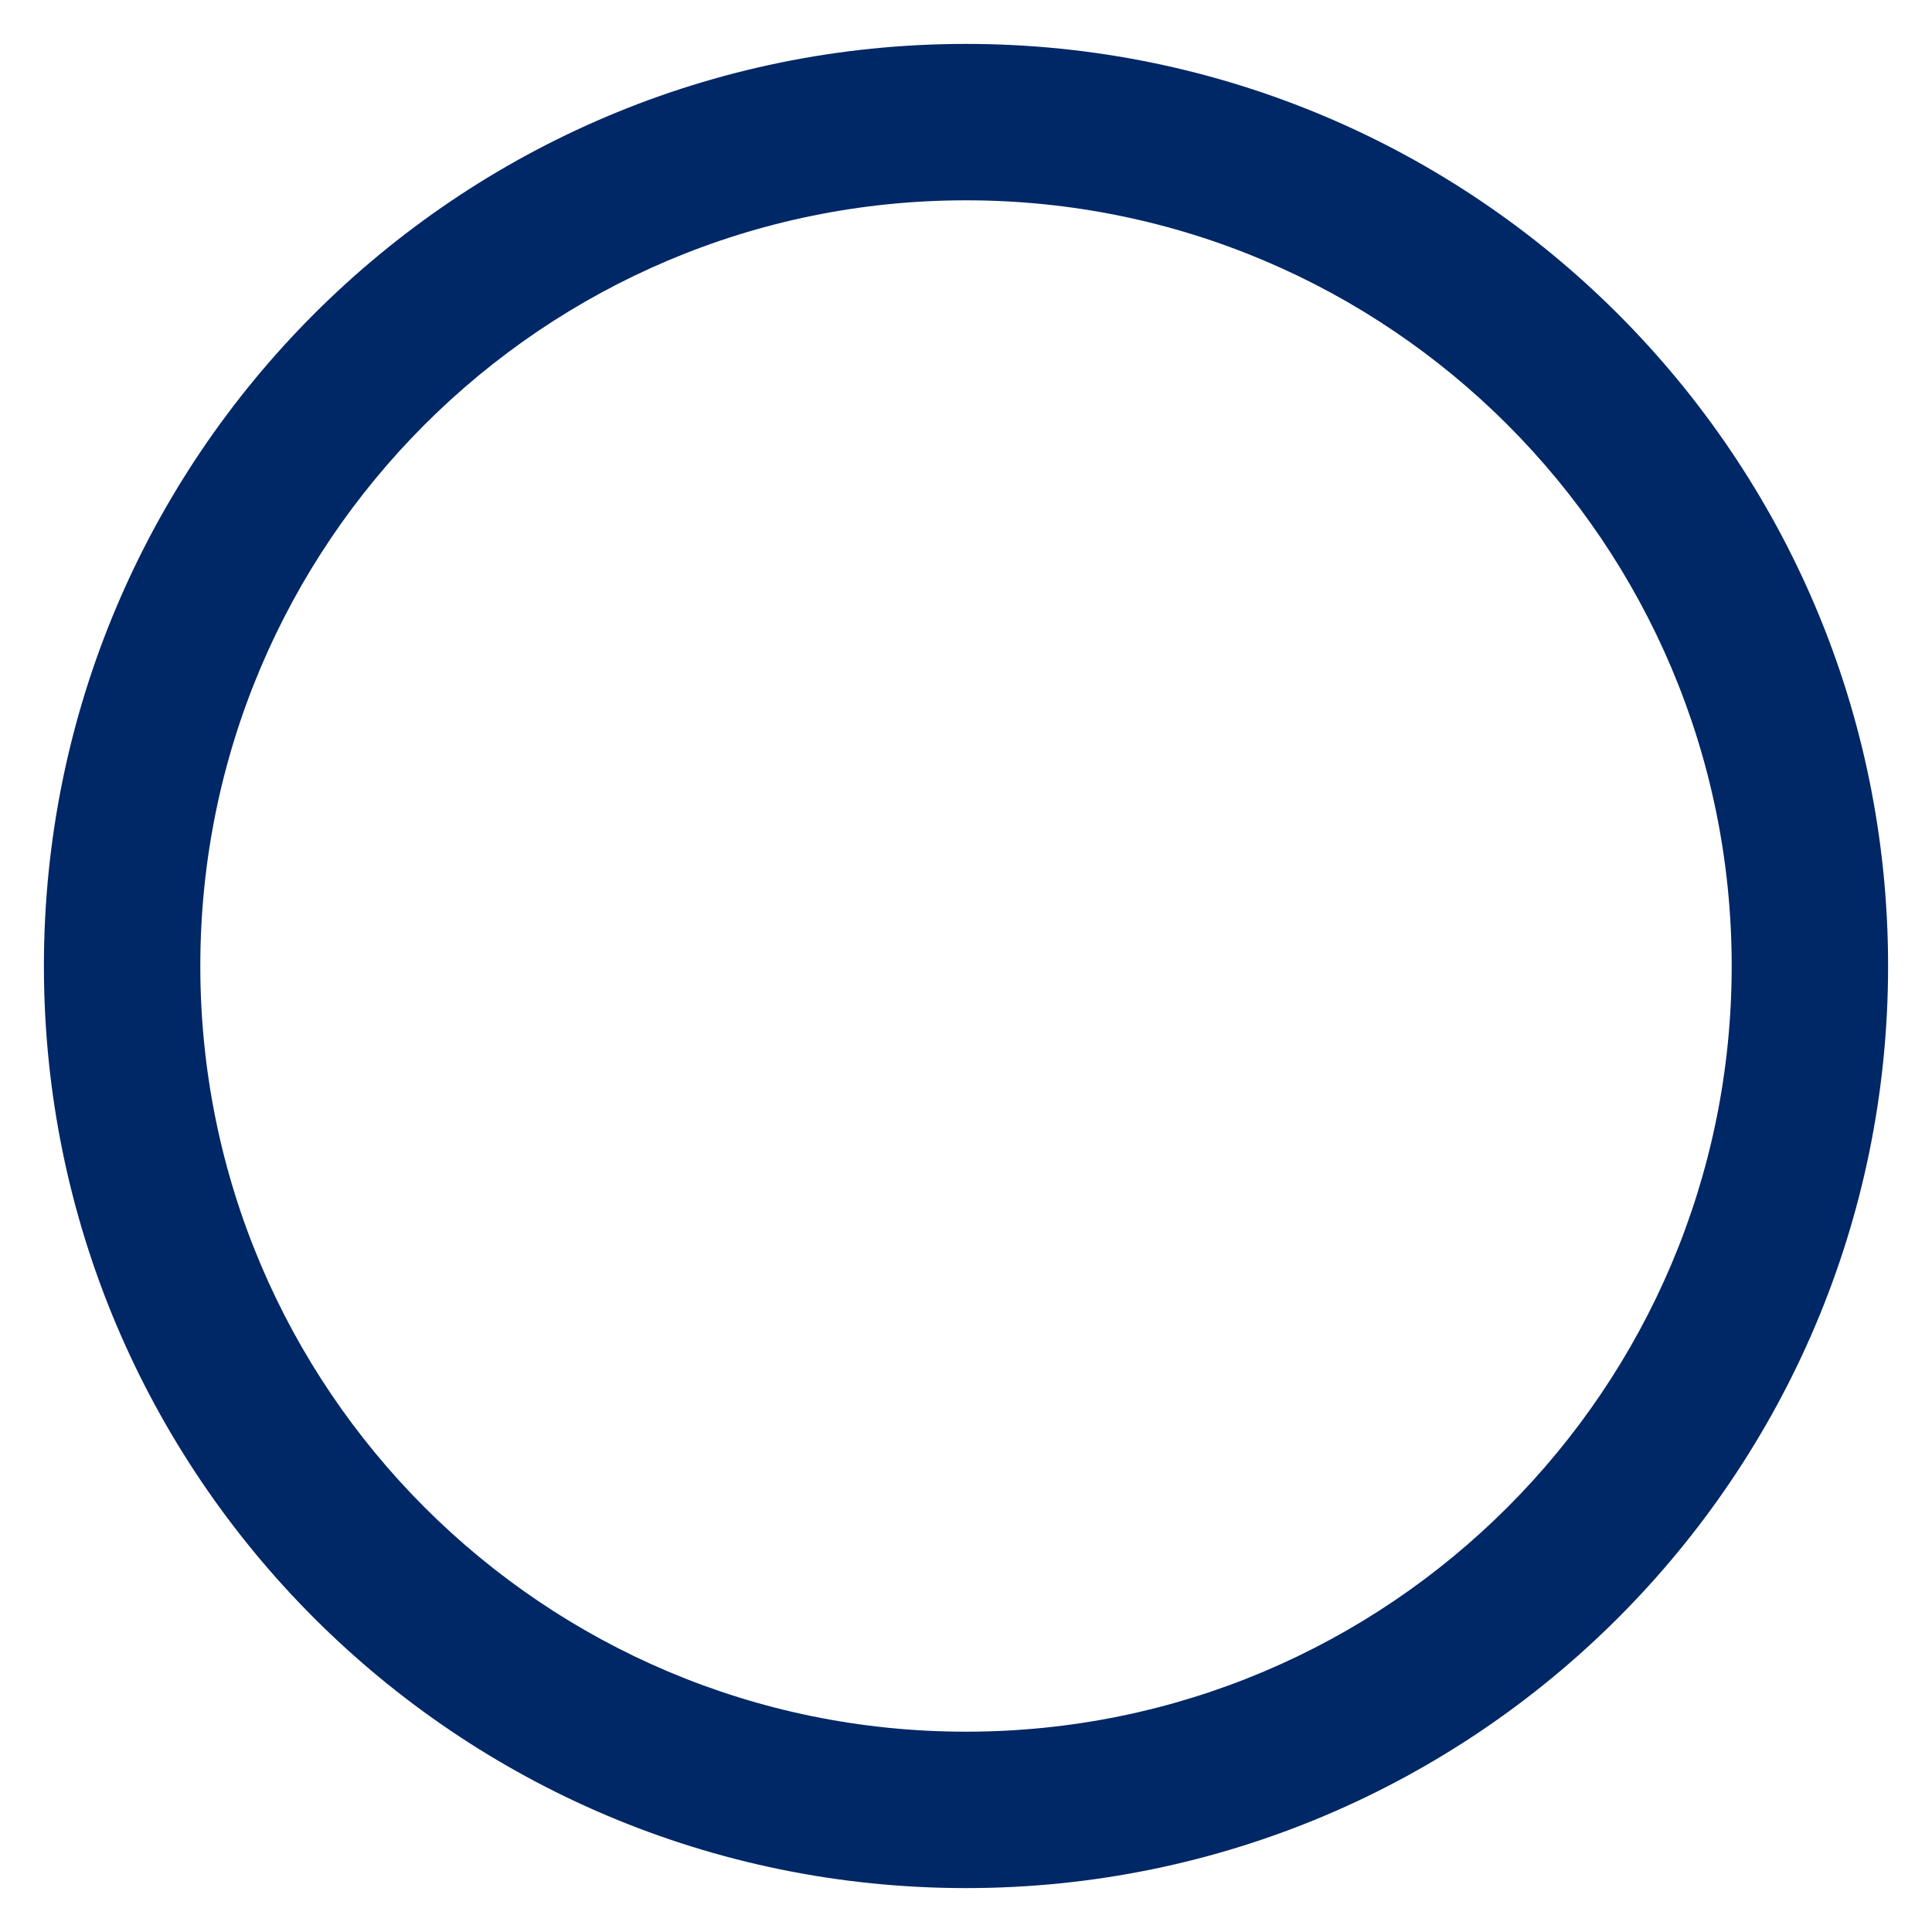
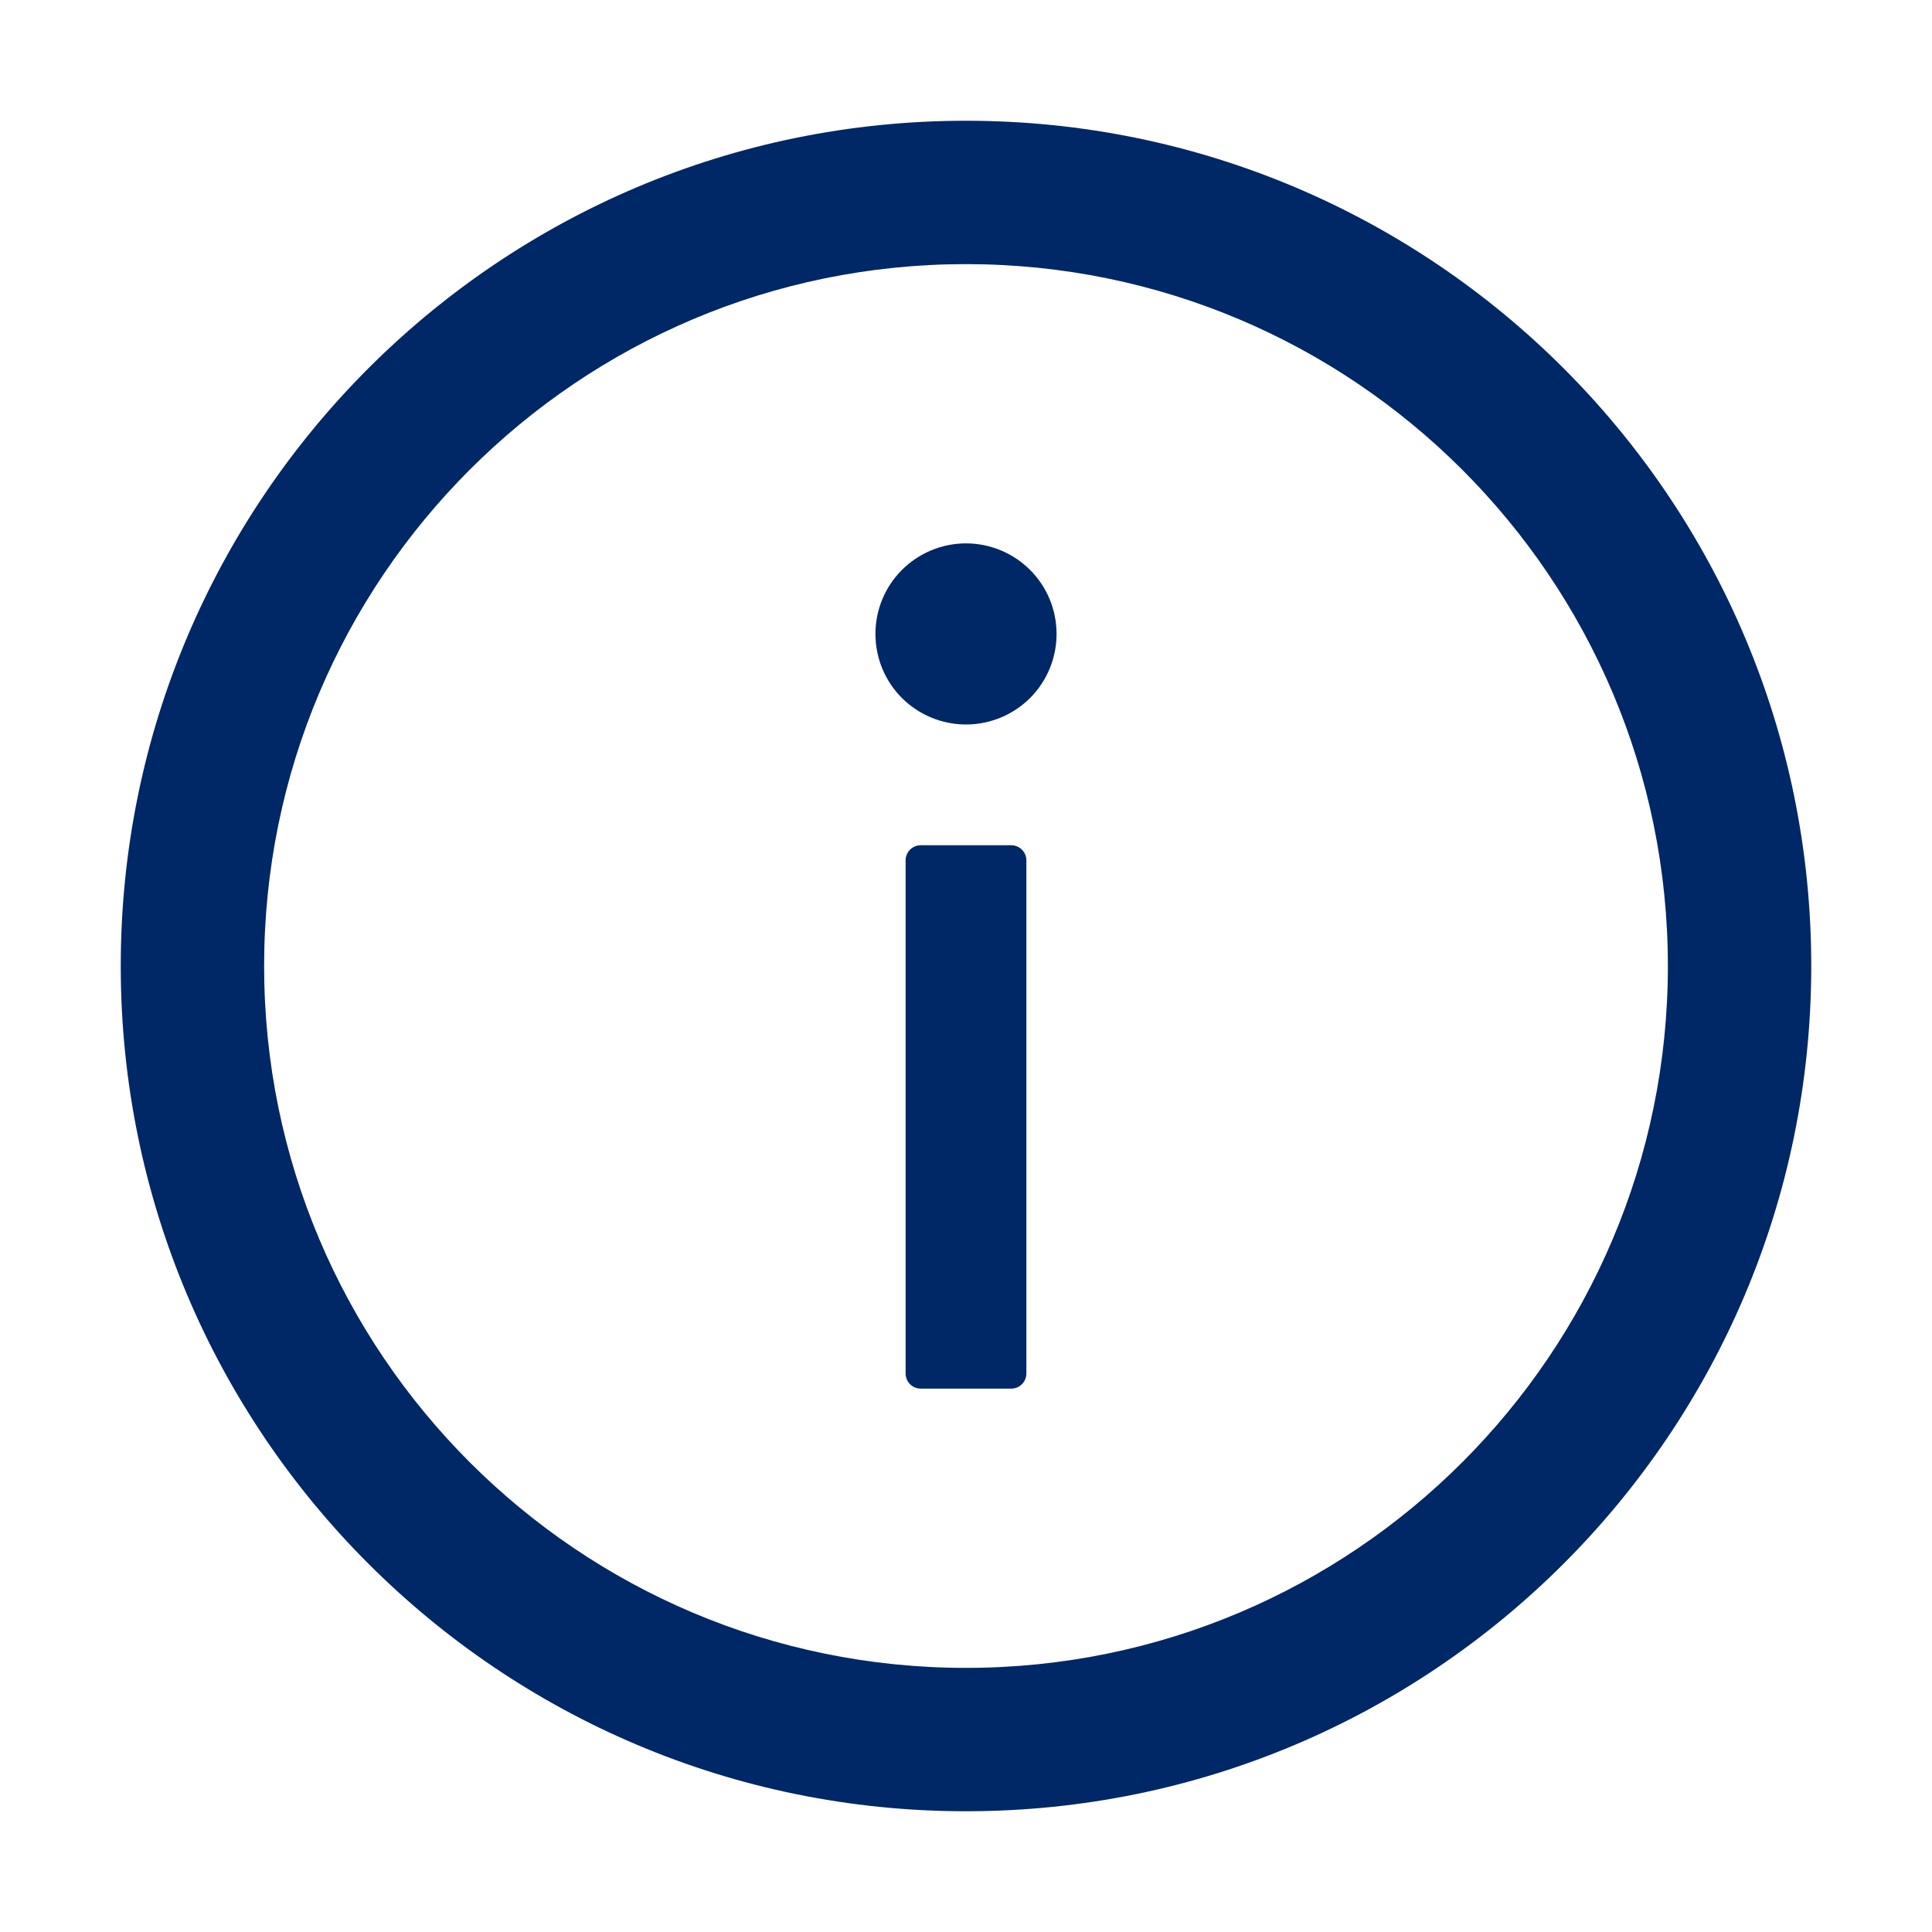
- <svg xmlns="http://www.w3.org/2000/svg" width="22" height="22" viewBox="0 0 22 22" fill="none">
-   <path d="M11 0.5C5.202 0.5 0.5 5.202 0.5 11C0.5 16.798 5.202 21.5 11 21.5C16.798 21.5 21.5 16.798 21.5 11C21.5 5.202 16.798 0.5 11 0.5ZM11 19.719C6.186 19.719 2.281 15.814 2.281 11C2.281 6.186 6.186 2.281 11 2.281C15.814 2.281 19.719 6.186 19.719 11C19.719 15.814 15.814 19.719 11 19.719Z" fill="#002766" />
+ <svg xmlns="http://www.w3.org/2000/svg" width="24" height="24" viewBox="0 0 24 24" fill="none">
+   <path d="M12 1.5C6.202 1.5 1.5 6.202 1.5 12C1.5 17.798 6.202 22.5 12 22.5C17.798 22.5 22.5 17.798 22.5 12C22.5 6.202 17.798 1.5 12 1.5ZM12 20.719C7.186 20.719 3.281 16.814 3.281 12C3.281 7.186 7.186 3.281 12 3.281C16.814 3.281 20.719 7.186 20.719 12C20.719 16.814 16.814 20.719 12 20.719Z" fill="#002766" />
+   <path d="M10.875 7.875C10.875 8.173 10.993 8.46 11.204 8.671C11.415 8.881 11.702 9 12 9C12.298 9 12.585 8.881 12.796 8.671C13.007 8.46 13.125 8.173 13.125 7.875C13.125 7.577 13.007 7.29 12.796 7.08C12.585 6.869 12.298 6.75 12 6.75C11.702 6.75 11.415 6.869 11.204 7.08C10.993 7.29 10.875 7.577 10.875 7.875ZM12.562 10.5H11.438C11.334 10.5 11.25 10.584 11.25 10.688V17.062C11.25 17.166 11.334 17.25 11.438 17.25H12.562C12.666 17.25 12.75 17.166 12.75 17.062V10.688C12.75 10.584 12.666 10.5 12.562 10.5Z" fill="#002766" />
</svg>
